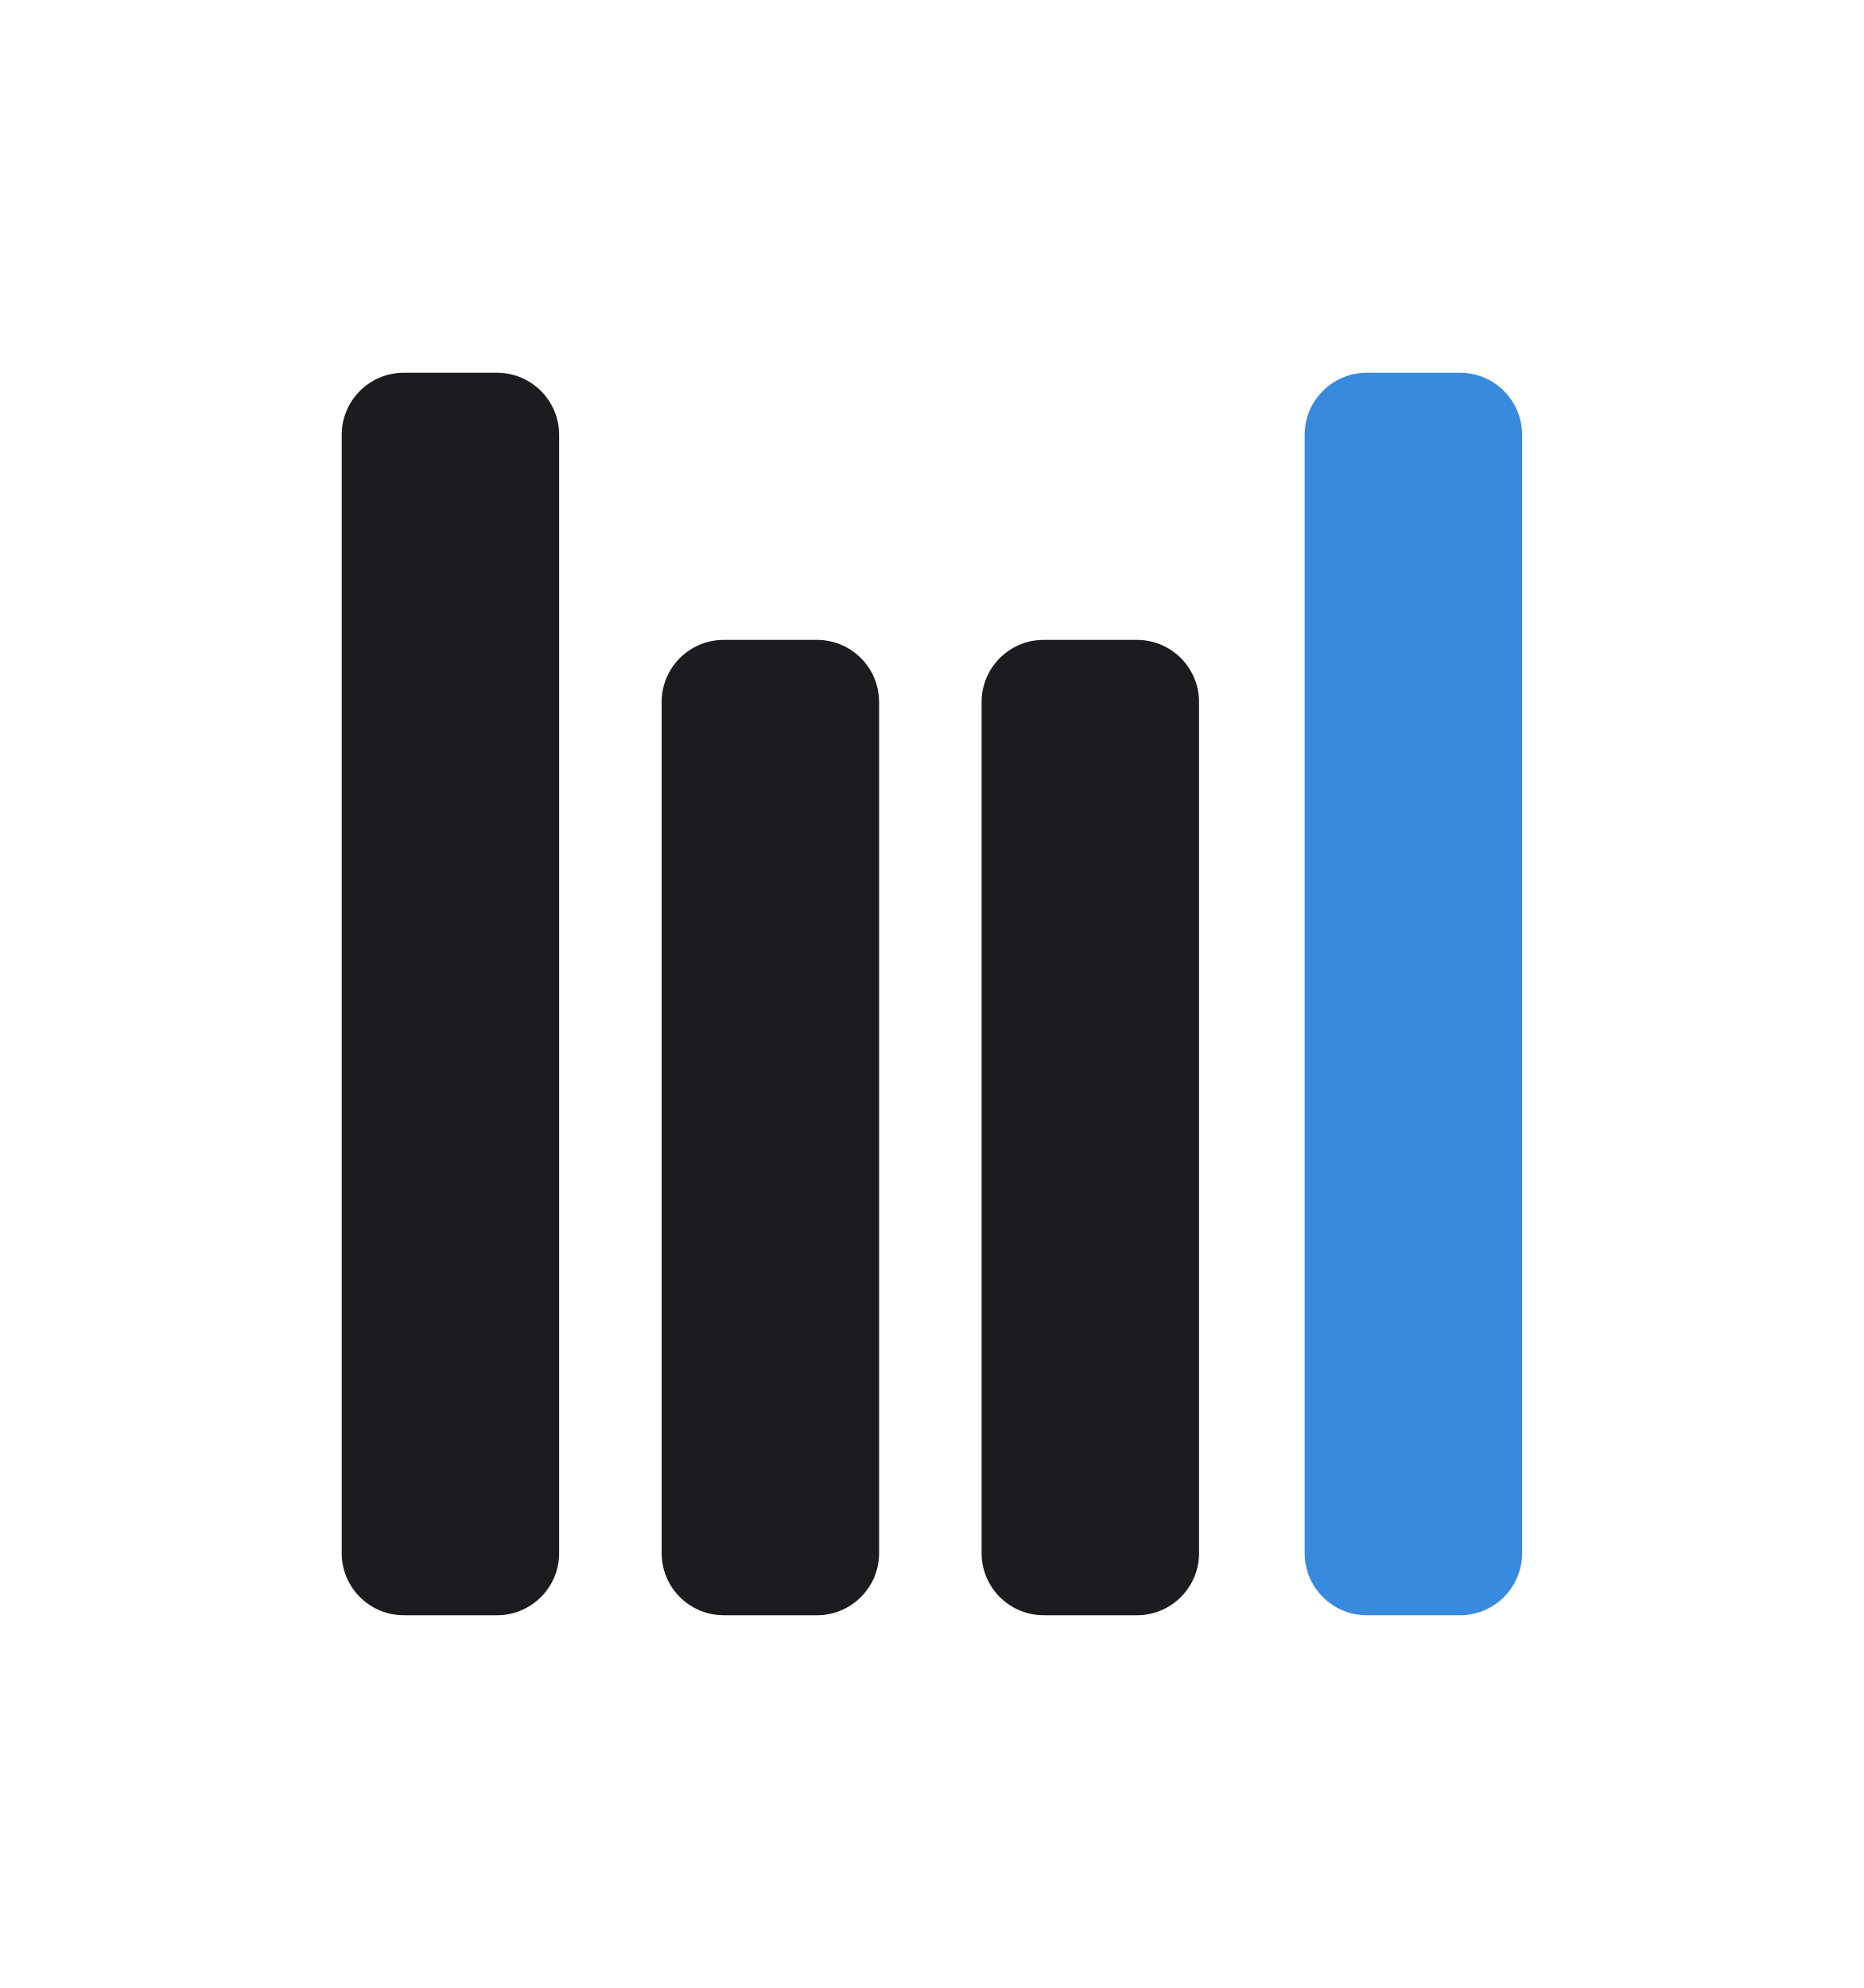
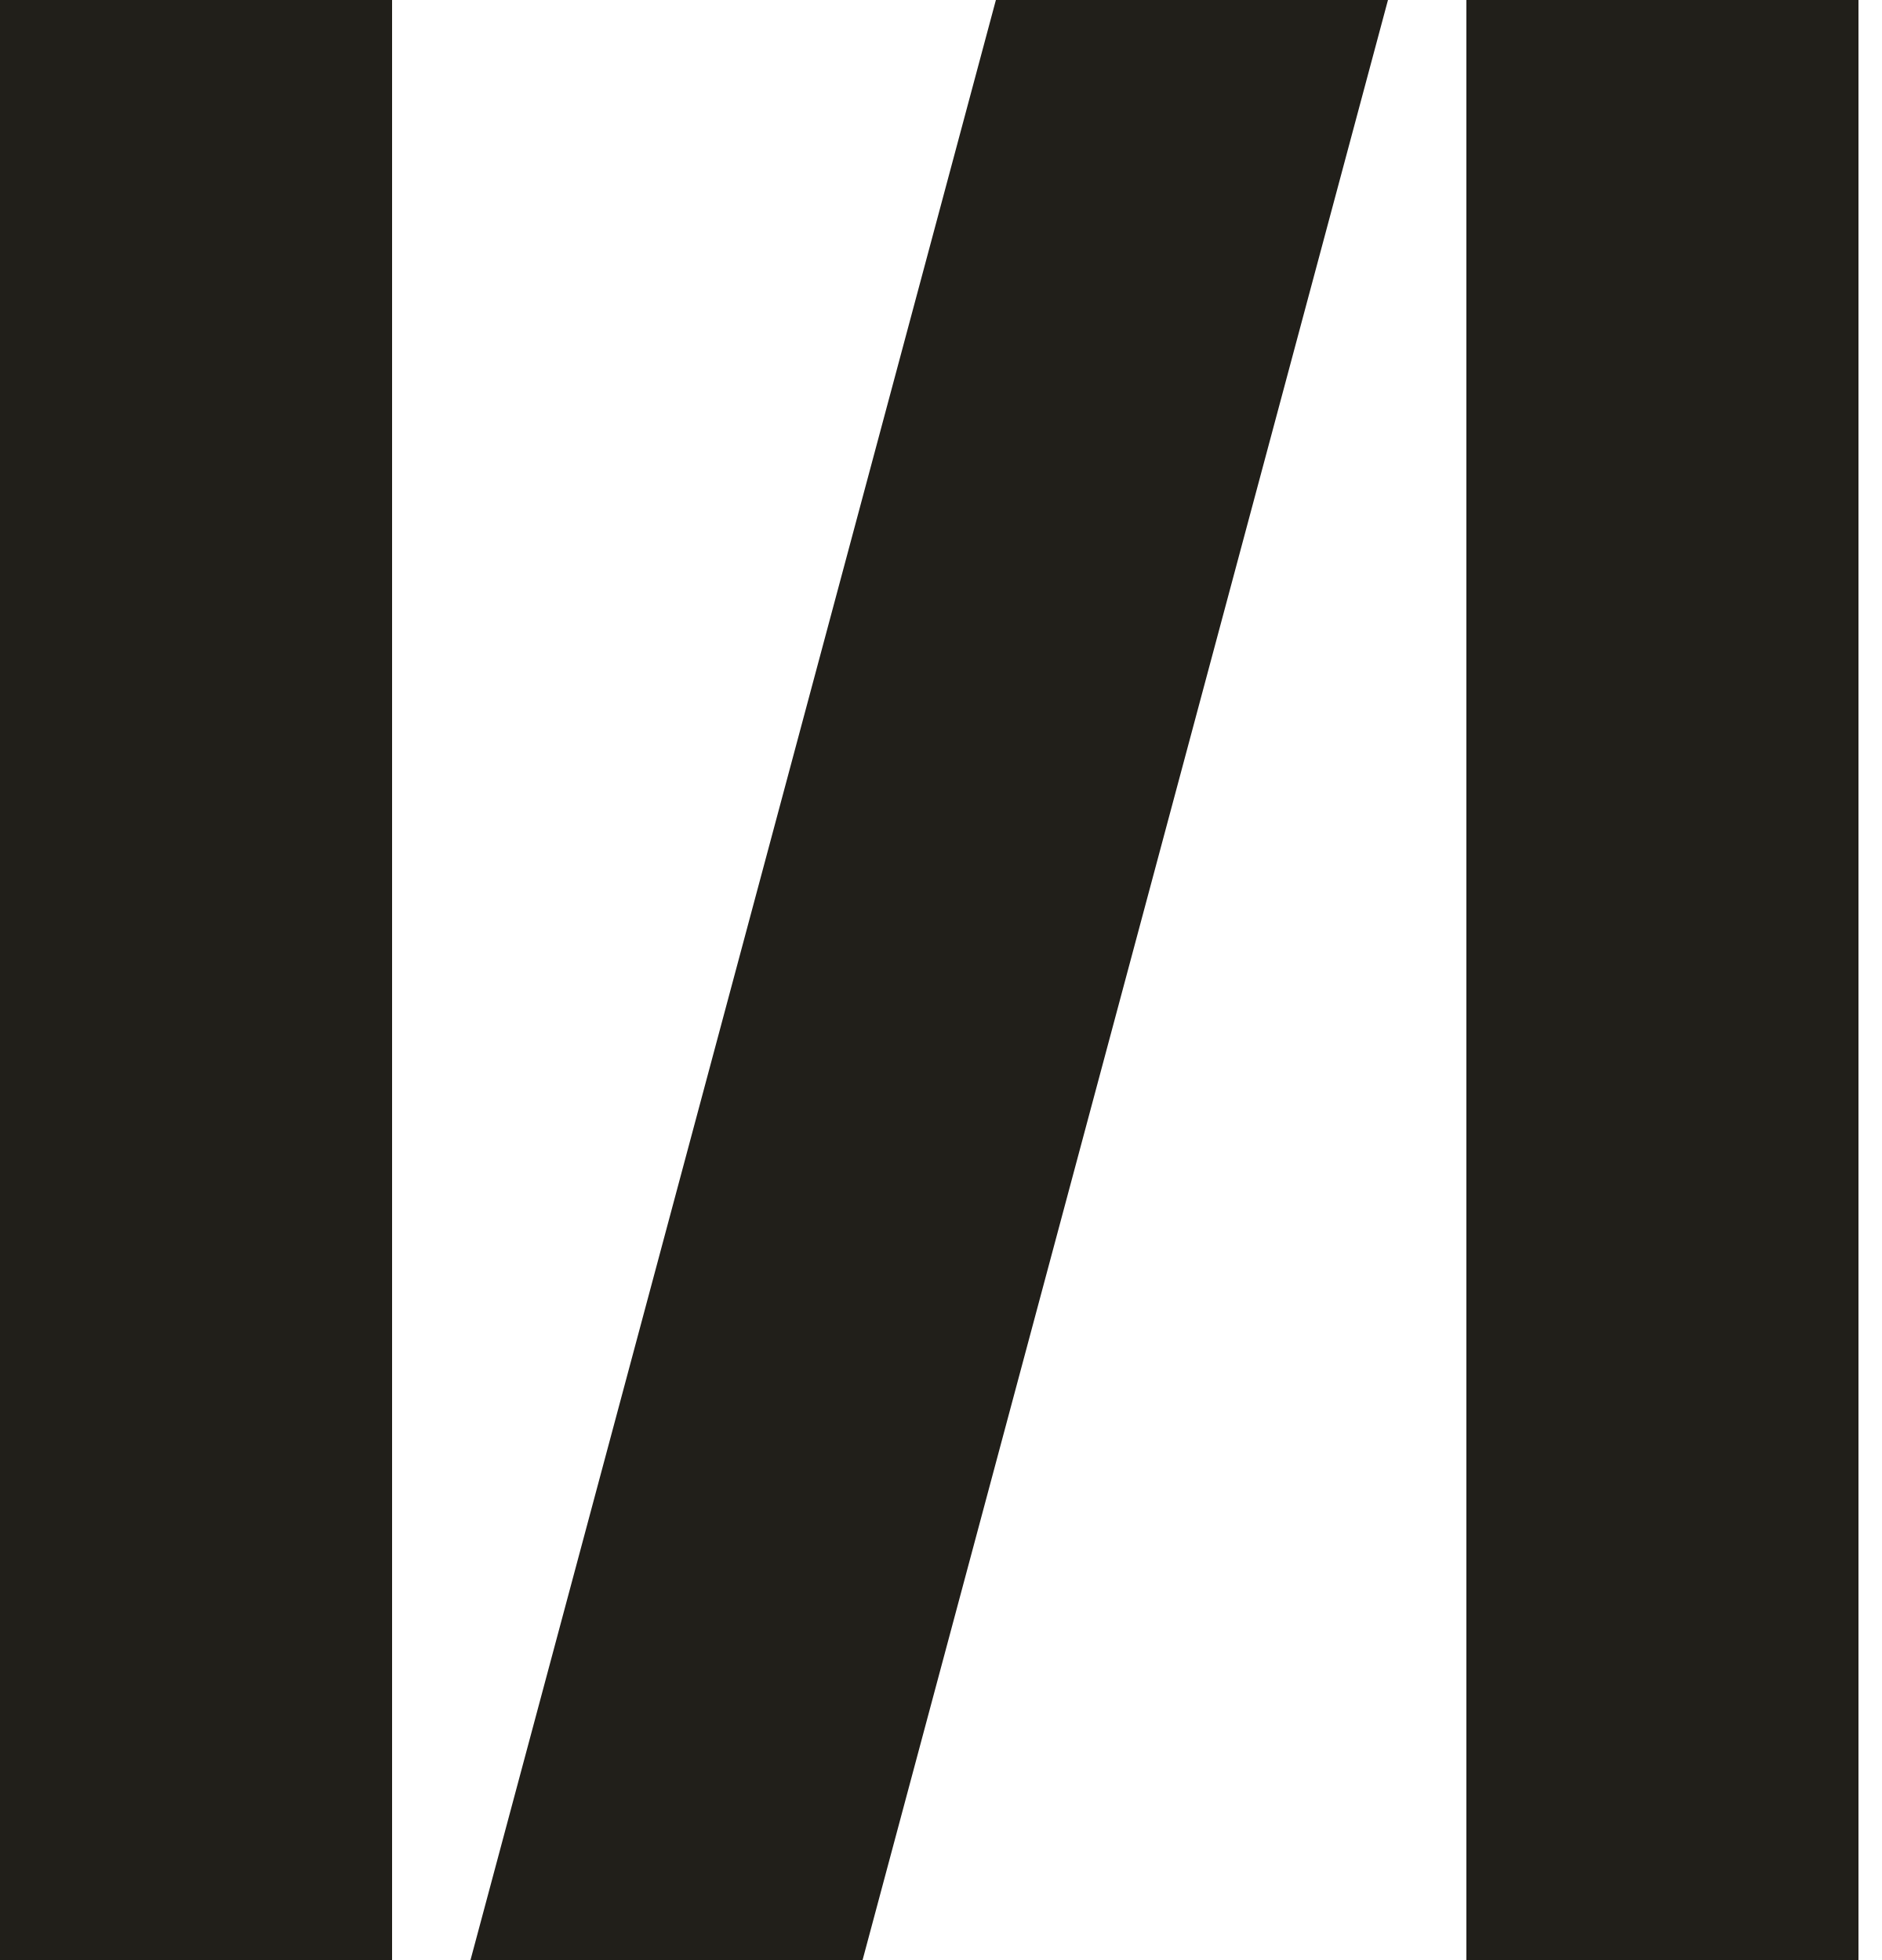
- <svg xmlns="http://www.w3.org/2000/svg" width="60" height="64" viewBox="0 0 60 64" role="img" aria-label="Mandor símbolo">
-   <g transform="translate(11,12)">
-     <rect x="0" y="0" width="7" height="40" rx="2" fill="#1A1C1F" />
-     <rect x="10.3" y="8.6" width="7" height="31.4" rx="2" fill="#1A1C1F" />
-     <rect x="20.6" y="8.6" width="7" height="31.4" rx="2" fill="#1A1C1F" />
-     <rect x="31" y="0" width="7" height="40" rx="2" fill="#378ADD" />
-   </g>
+ <svg xmlns="http://www.w3.org/2000/svg" viewBox="0 0 48 50" fill="#211F1A" role="img" aria-label="Mandor monograma">
+   <rect x="0" y="0" width="10" height="50" />
+   <polygon points="25.4,0 35.4,0 22,50 12,50" />
+   <rect x="37.4" y="0" width="10" height="50" />
</svg>
